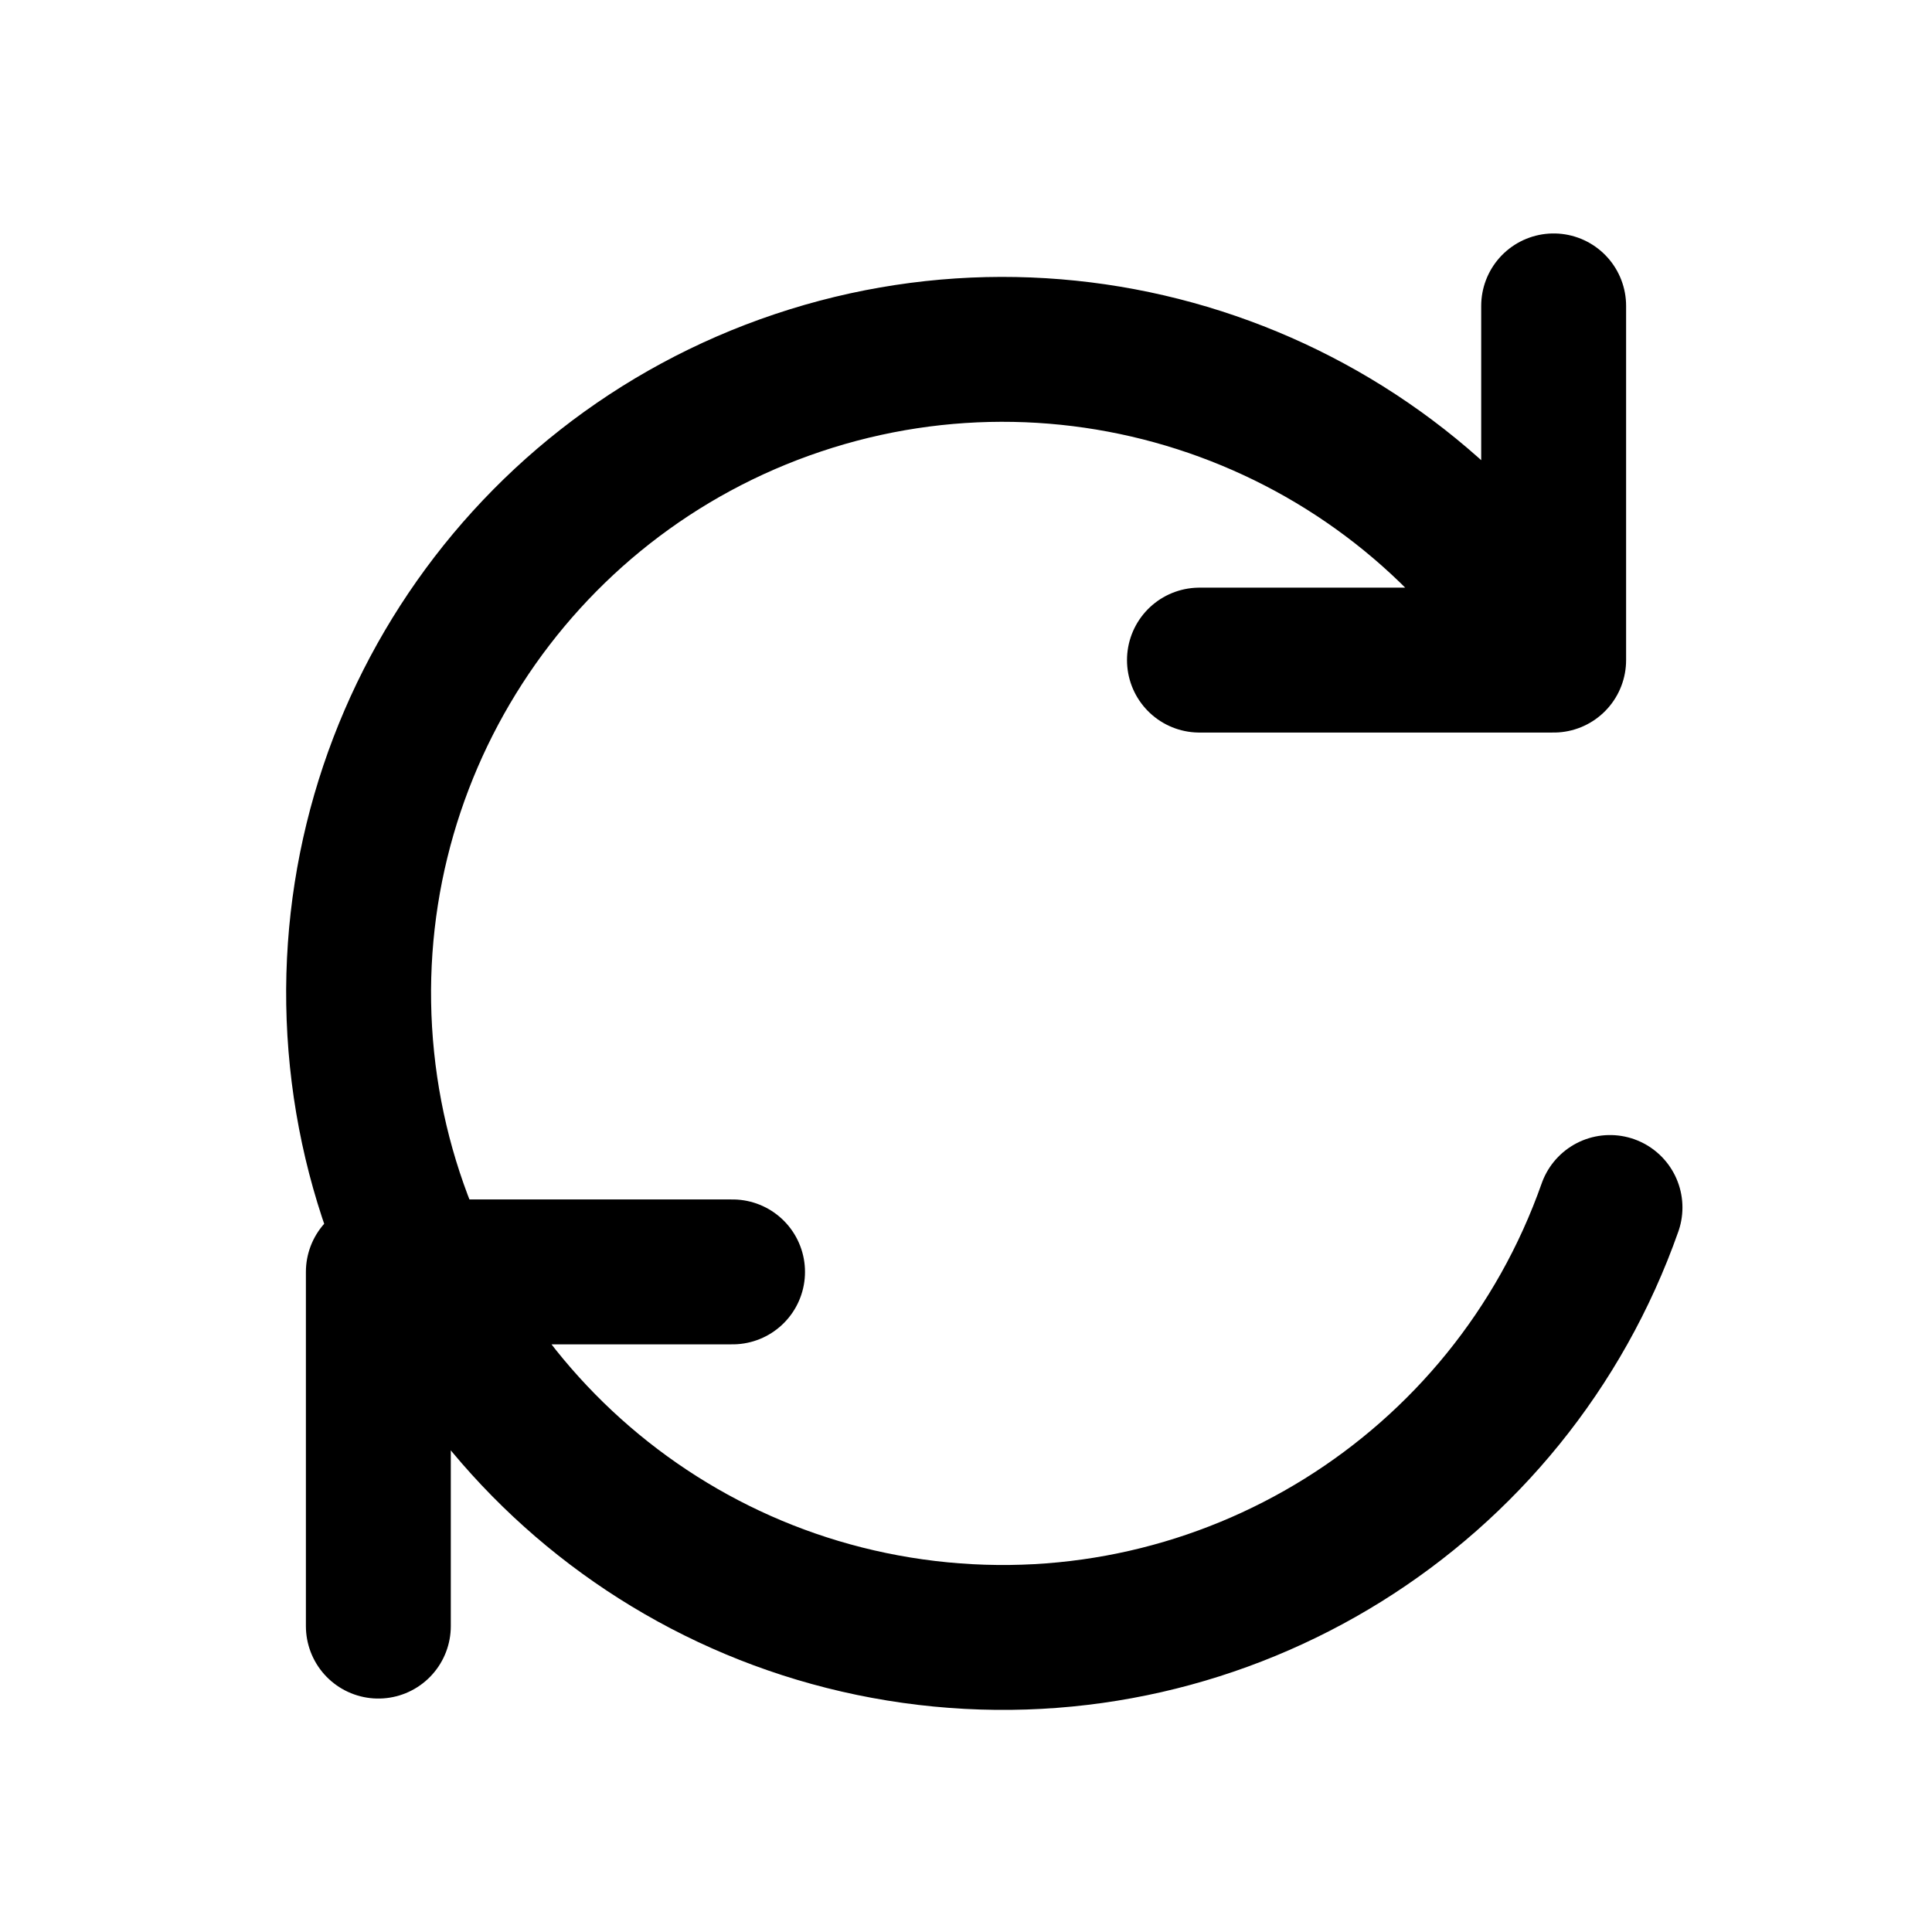
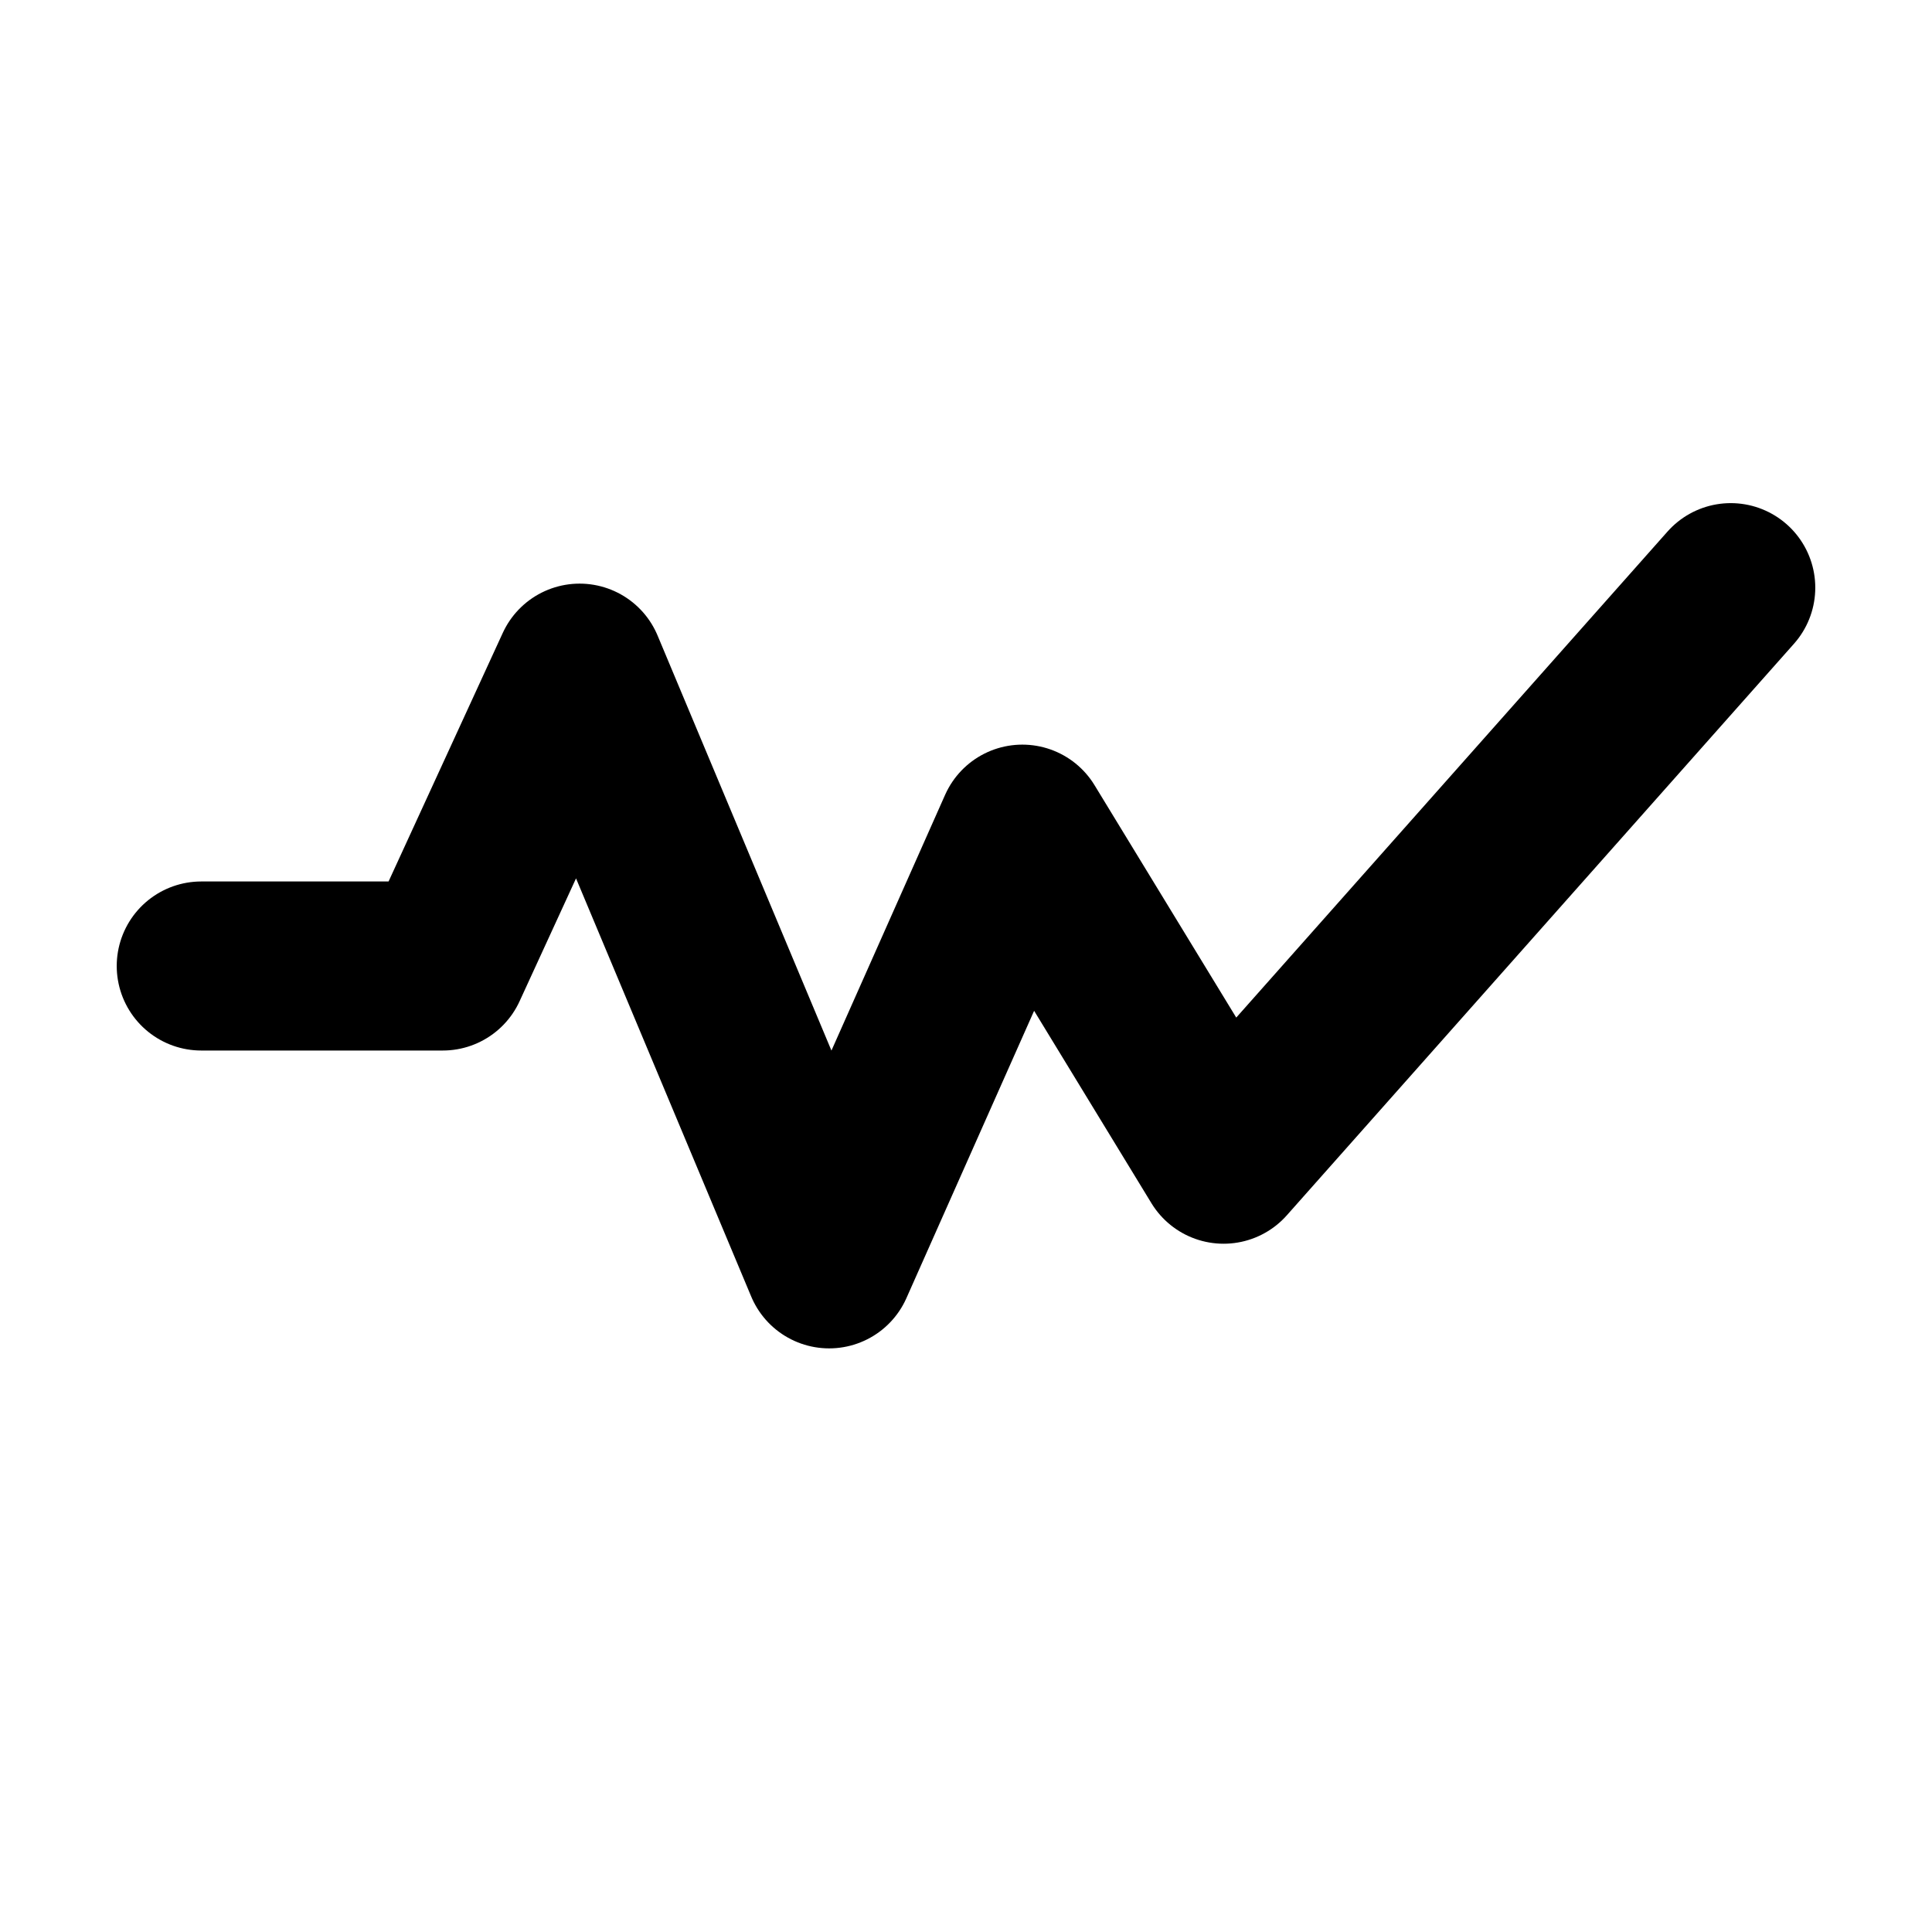
- <svg xmlns="http://www.w3.org/2000/svg" viewBox="0 0 24 24">
-   <path fill="none" stroke="currentColor" stroke-linecap="round" stroke-linejoin="round" stroke-width="1.8" d="M19.3 8.2A8 8 0 1 0 20 15m-.7-6.8V3.8m0 4.4h-4.4M4.7 15.8v4.4m0-4.4h4.4" />
+ <svg xmlns="http://www.w3.org/2000/svg" viewBox="0 0 24 24" role="img" aria-labelledby="vibecheck-icon-title">
+   <path fill="none" stroke="currentColor" stroke-linecap="round" stroke-linejoin="round" stroke-width="2.1" d="M2.5 12h3l1.7-3.7 3.1 7.4 2.4-5.4 2.5 4.1 6.3-7.1" />
</svg>
